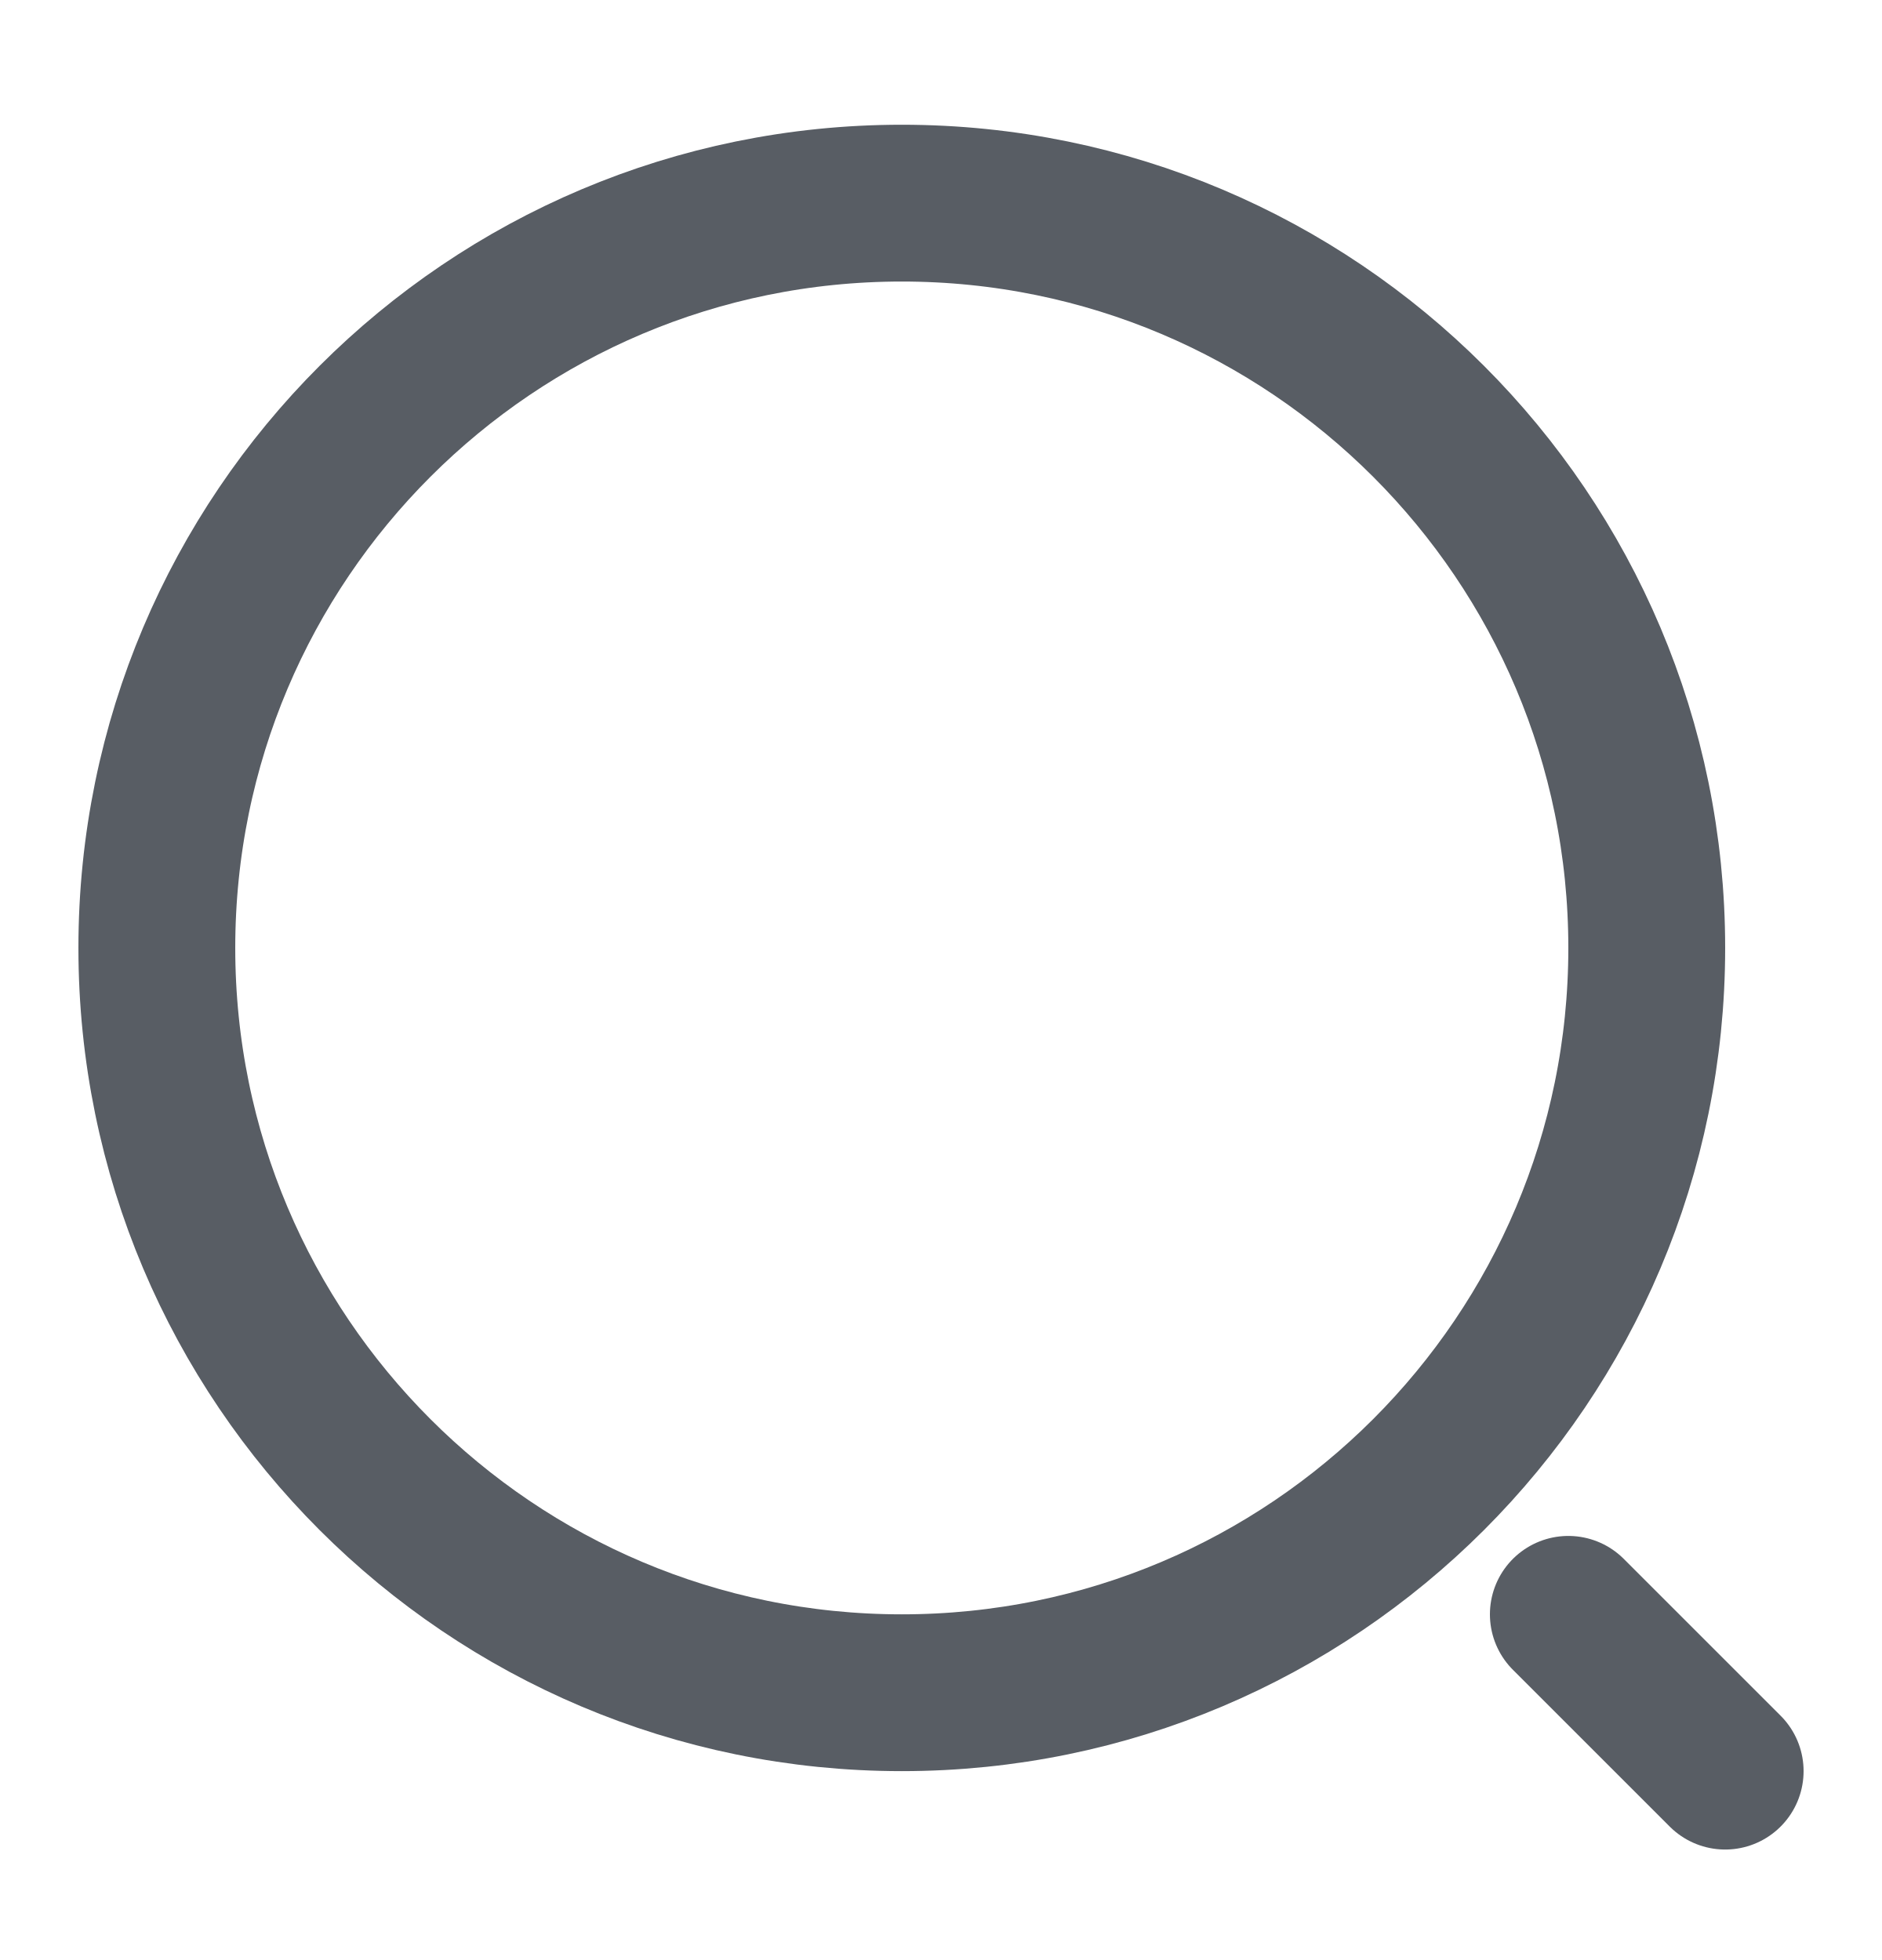
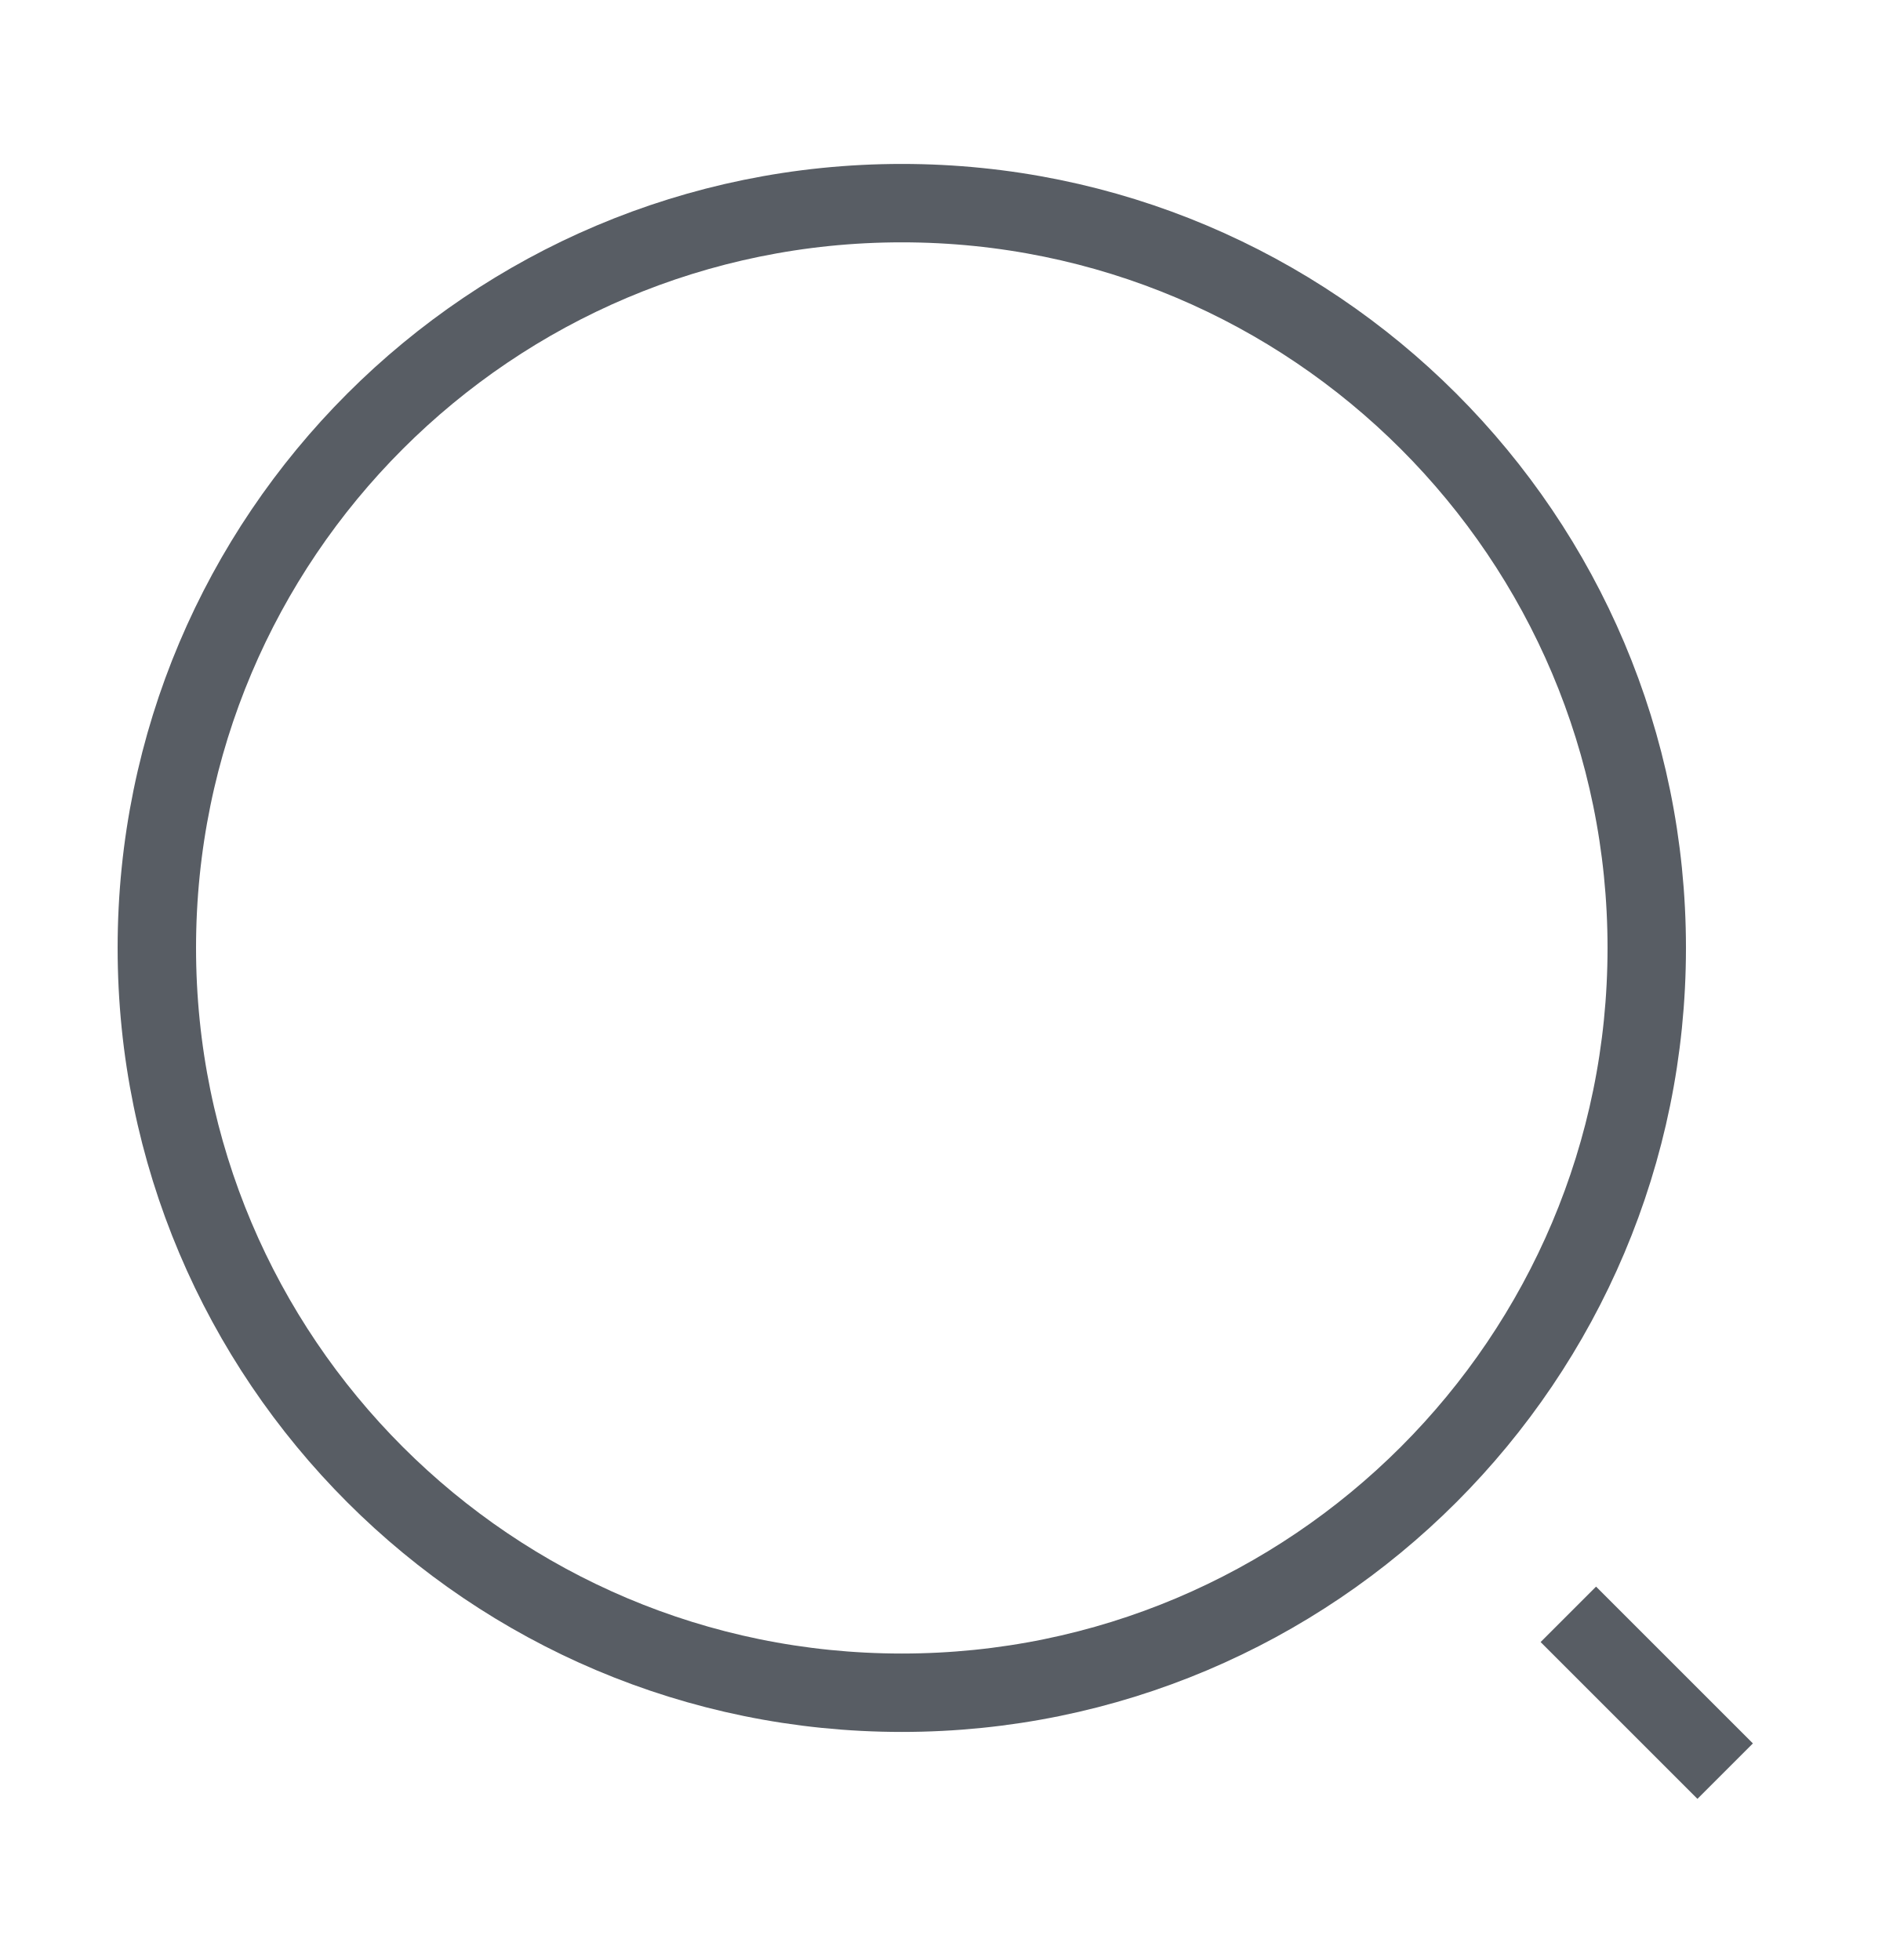
<svg xmlns="http://www.w3.org/2000/svg" width="24" height="25" viewBox="0 0 24 25" fill="none">
-   <path d="M11.5 21.591C16.747 21.591 21 17.338 21 12.091C21 6.845 16.747 2.591 11.5 2.591C6.253 2.591 2 6.845 2 12.091C2 17.338 6.253 21.591 11.5 21.591Z" stroke="#585D64" stroke-width="2" stroke-linecap="round" stroke-linejoin="round" />
-   <path d="M22 22.591L20 20.591" stroke="#585D64" stroke-width="2" stroke-linecap="round" stroke-linejoin="round" />
+   <path d="M11.5 21.591C16.747 21.591 21 17.338 21 12.091C21 6.845 16.747 2.591 11.5 2.591C6.253 2.591 2 6.845 2 12.091C2 17.338 6.253 21.591 11.5 21.591Z" stroke="#585D64" strokeWidth="2" strokeLinecap="round" strokeLinejoin="round" />
+   <path d="M22 22.591L20 20.591" stroke="#585D64" strokeWidth="2" strokeLinecap="round" strokeLinejoin="round" />
</svg>
